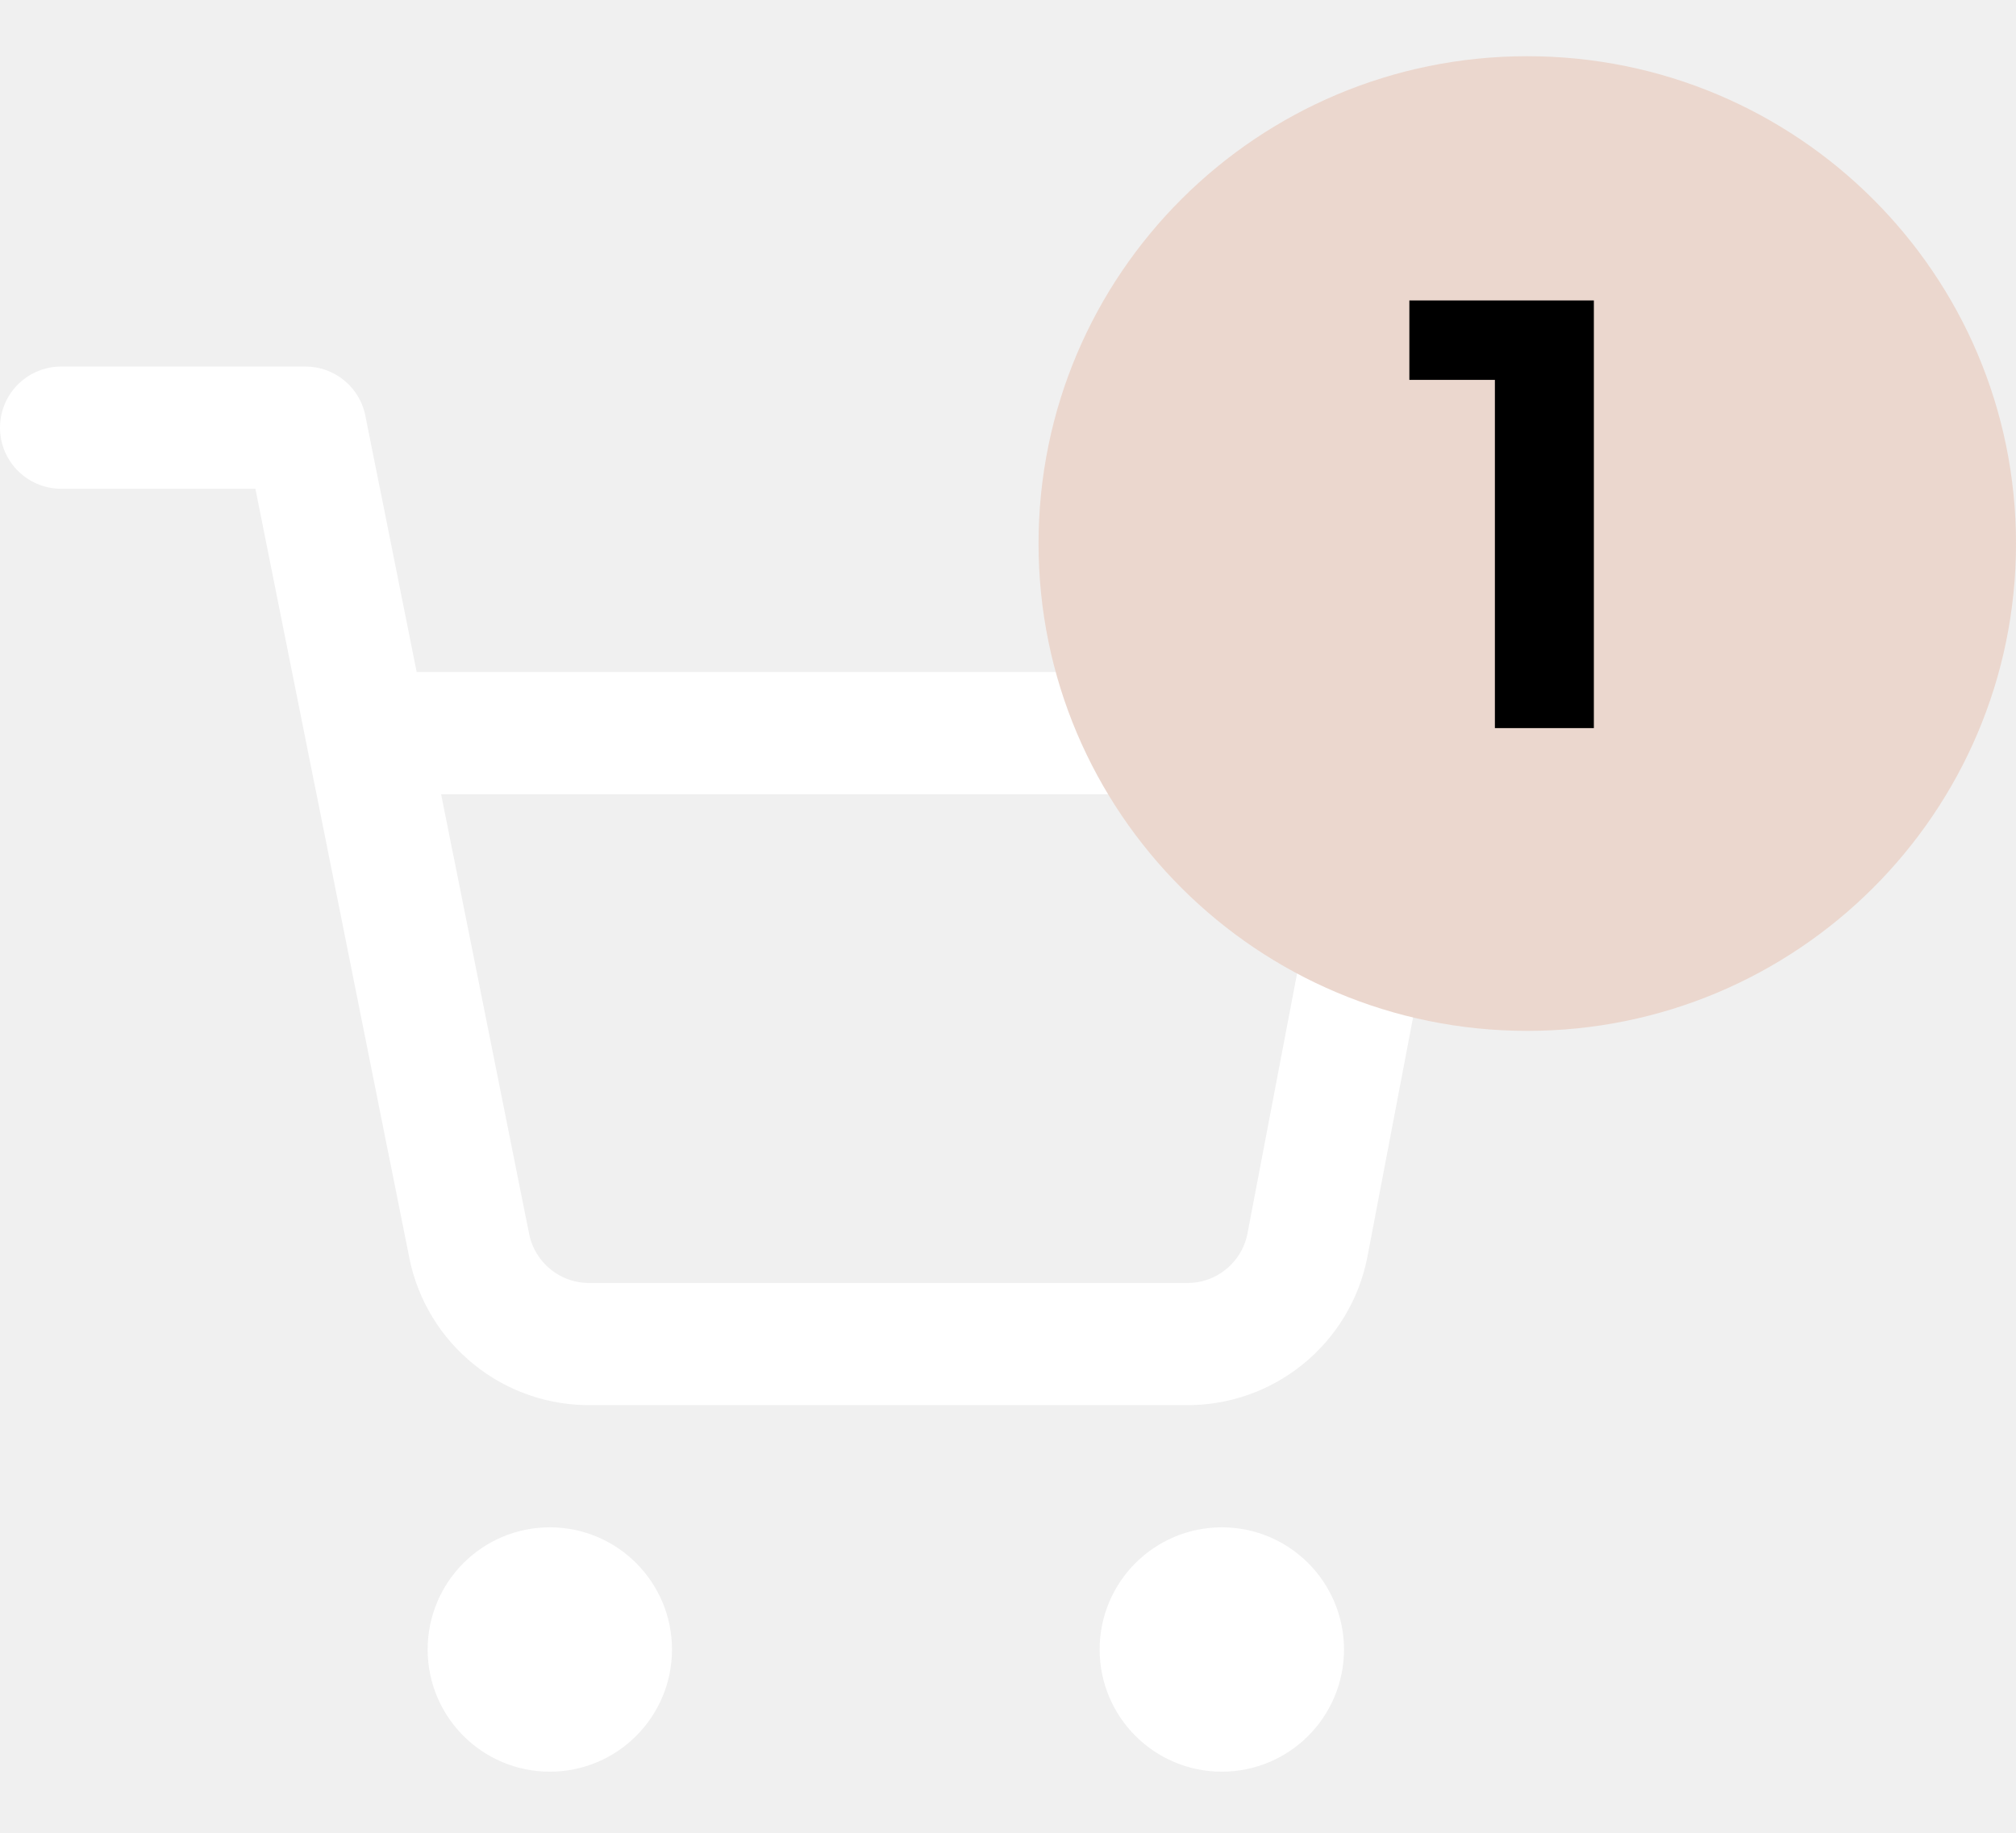
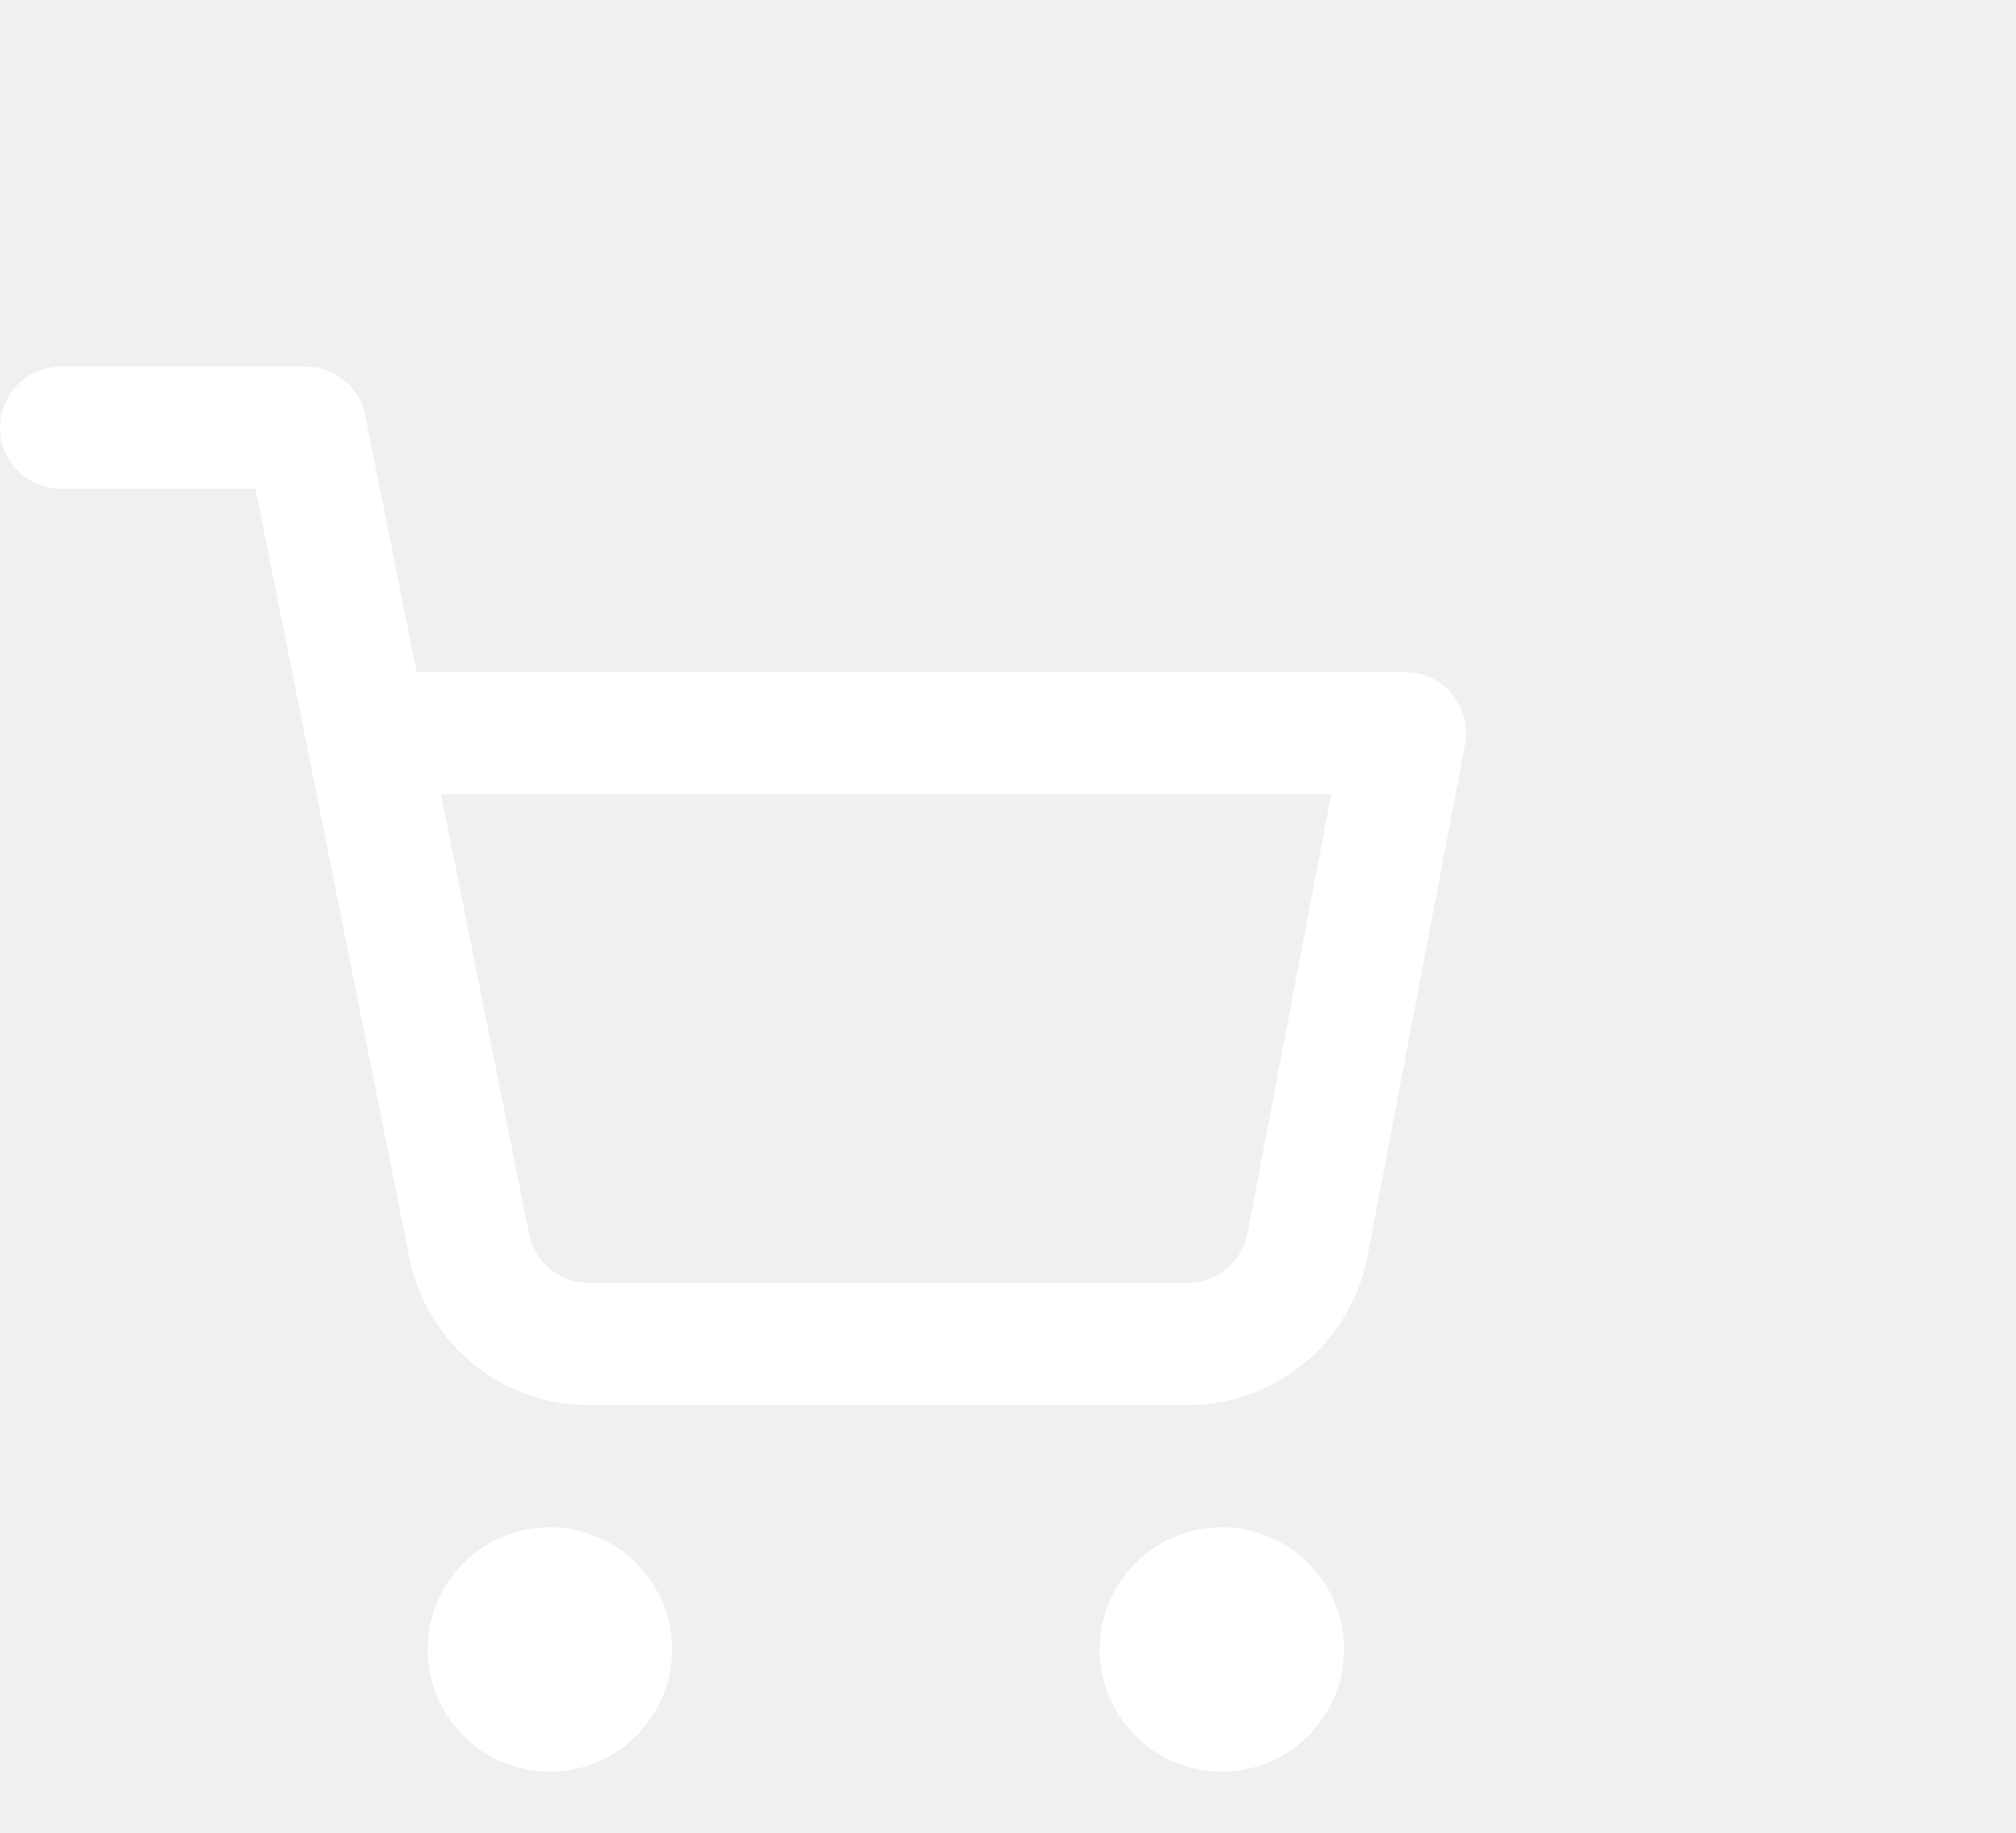
<svg xmlns="http://www.w3.org/2000/svg" width="33" height="30" viewBox="0 0 33 30" fill="none">
  <path d="M9 28C9.552 28 10 27.552 10 27C10 26.448 9.552 26 9 26C8.448 26 8 26.448 8 27C8 27.552 8.448 28 9 28Z" stroke="white" stroke-width="2" stroke-linecap="round" stroke-linejoin="round" />
  <path d="M20 28C20.552 28 21 27.552 21 27C21 26.448 20.552 26 20 26C19.448 26 19 26.448 19 27C19 27.552 19.448 28 20 28Z" stroke="white" stroke-width="2" stroke-linecap="round" stroke-linejoin="round" />
  <path d="M1 7H5L7.68 20.39C7.771 20.85 8.022 21.264 8.388 21.558C8.753 21.853 9.211 22.009 9.68 22H19.4C19.869 22.009 20.327 21.853 20.692 21.558C21.058 21.264 21.309 20.85 21.4 20.39L23 12H6" stroke="white" stroke-width="2" stroke-linecap="round" stroke-linejoin="round" />
-   <ellipse cx="25" cy="8.897" rx="8" ry="7.977" fill="#EBD7CE" />
-   <path d="M26.09 4.918V11.918H24.47V6.218H23.07V4.918H26.09Z" fill="black" />
</svg>
